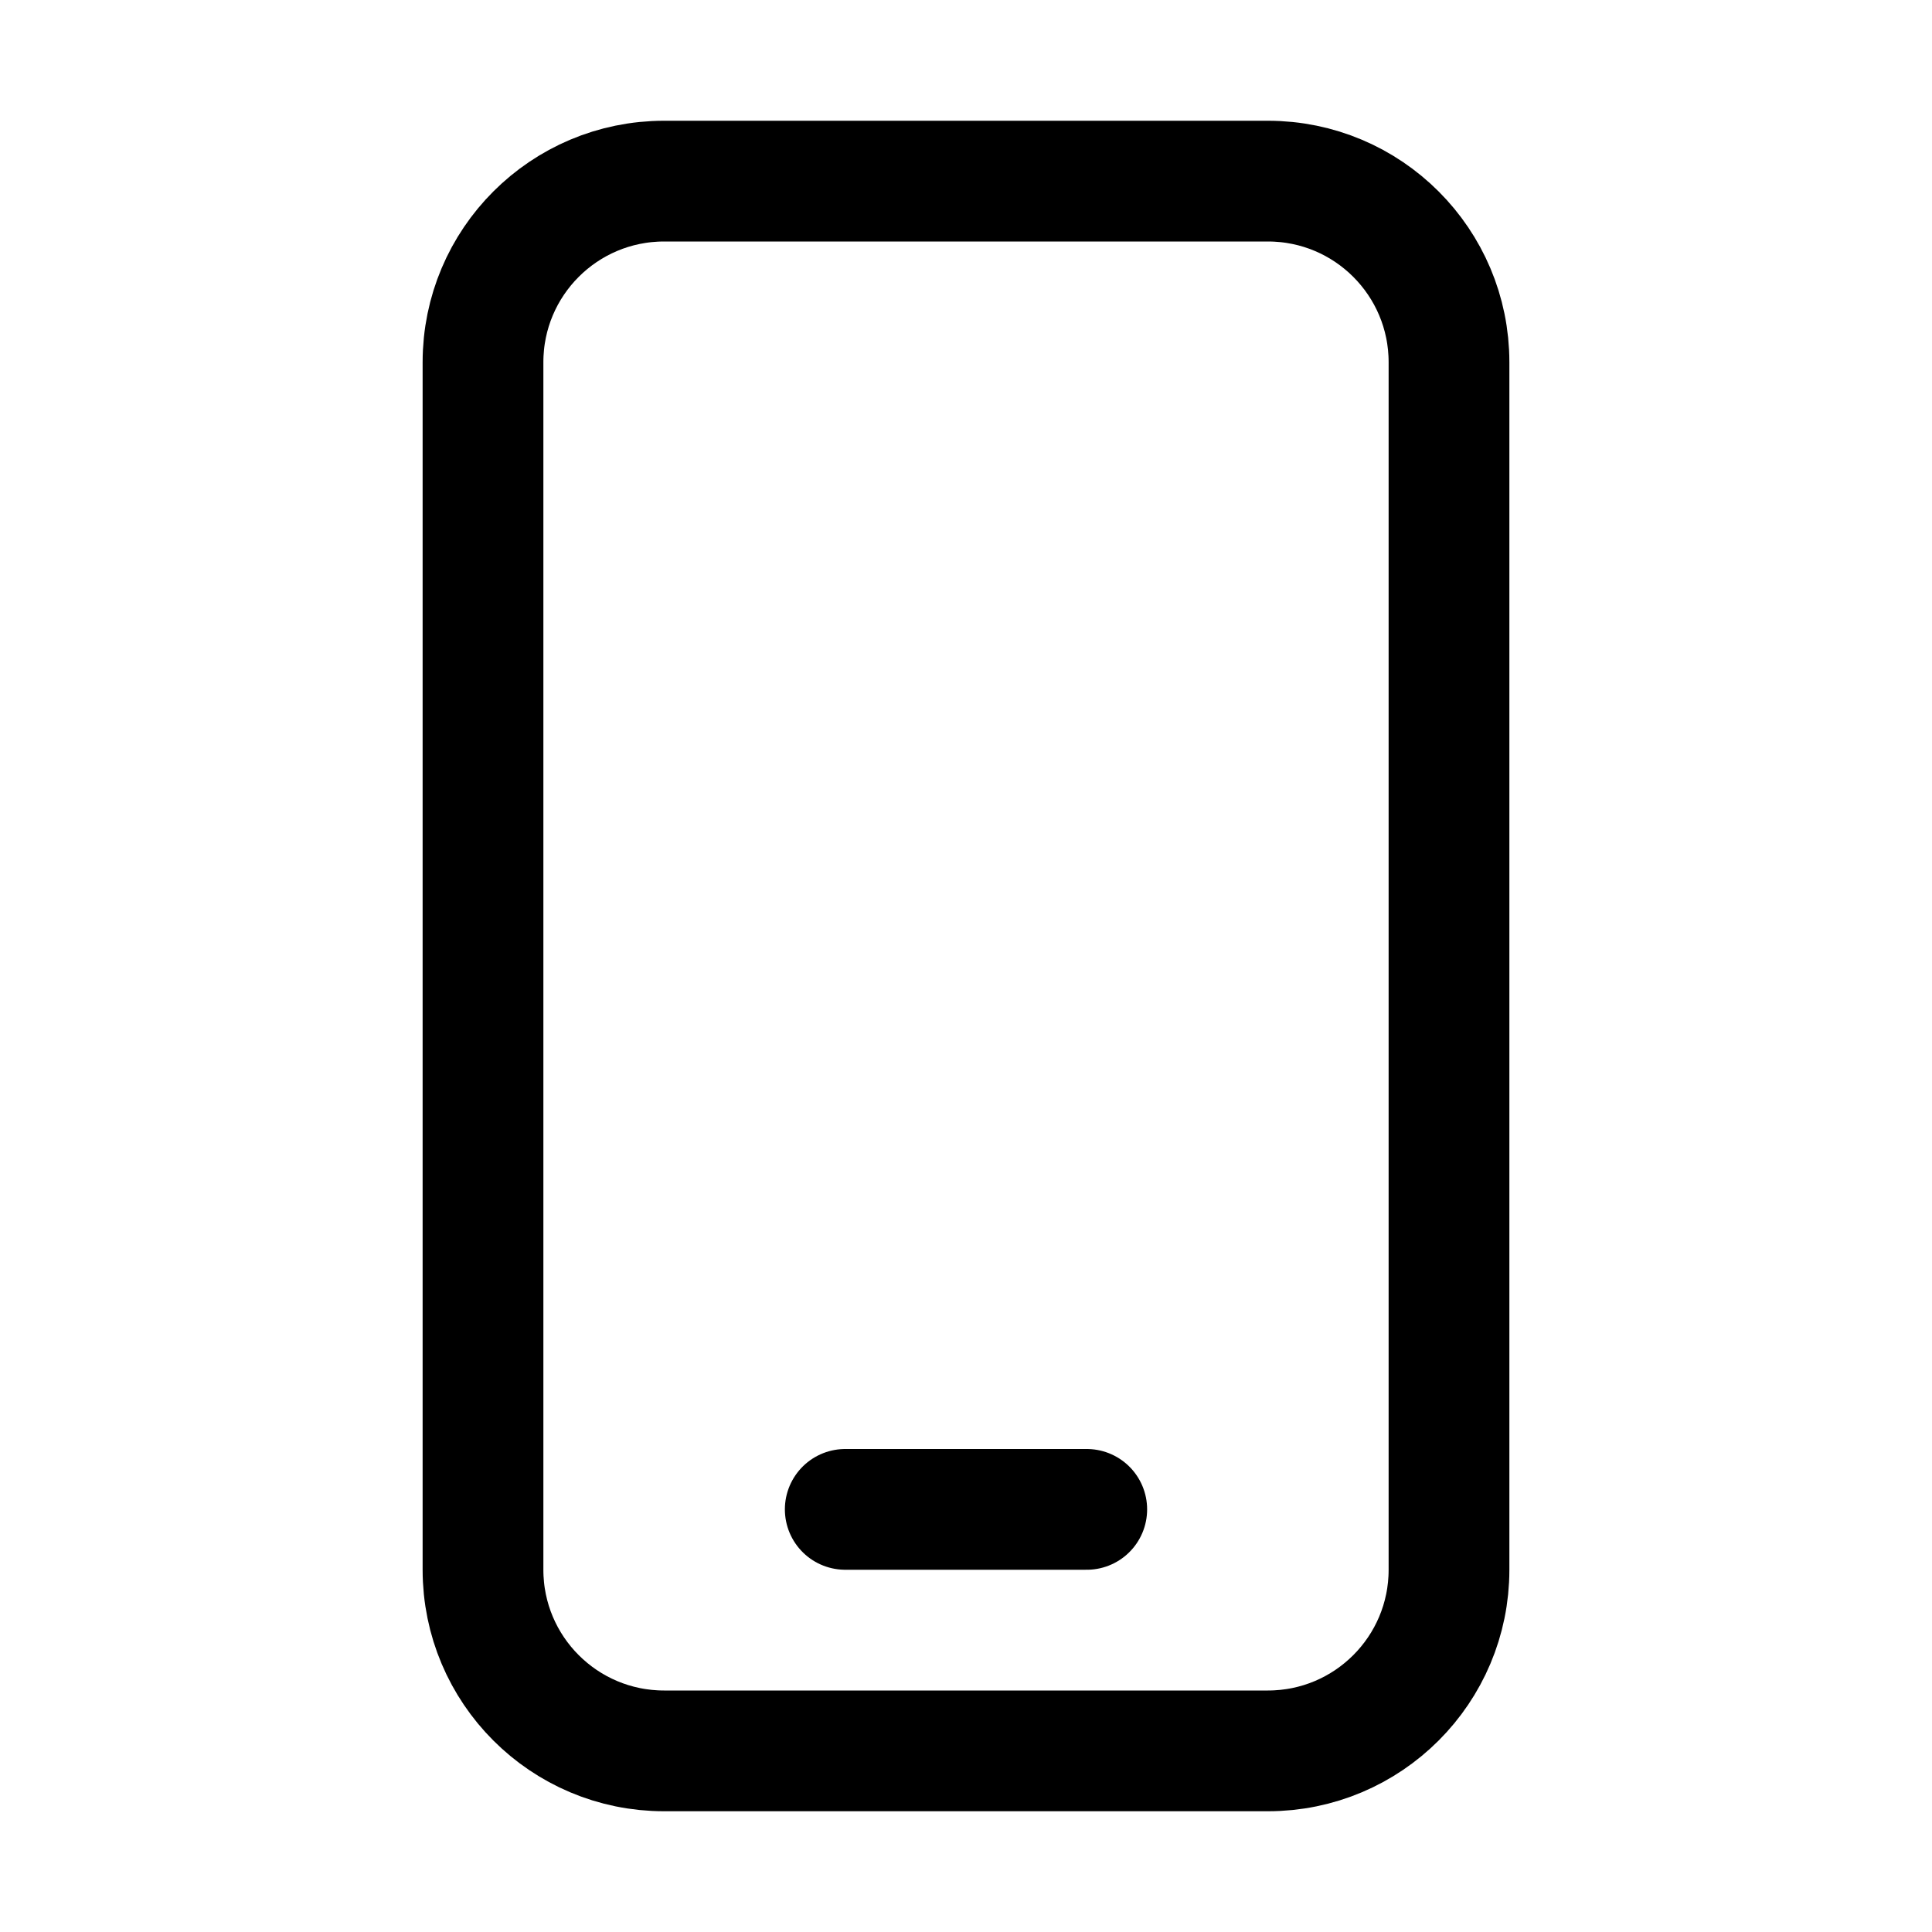
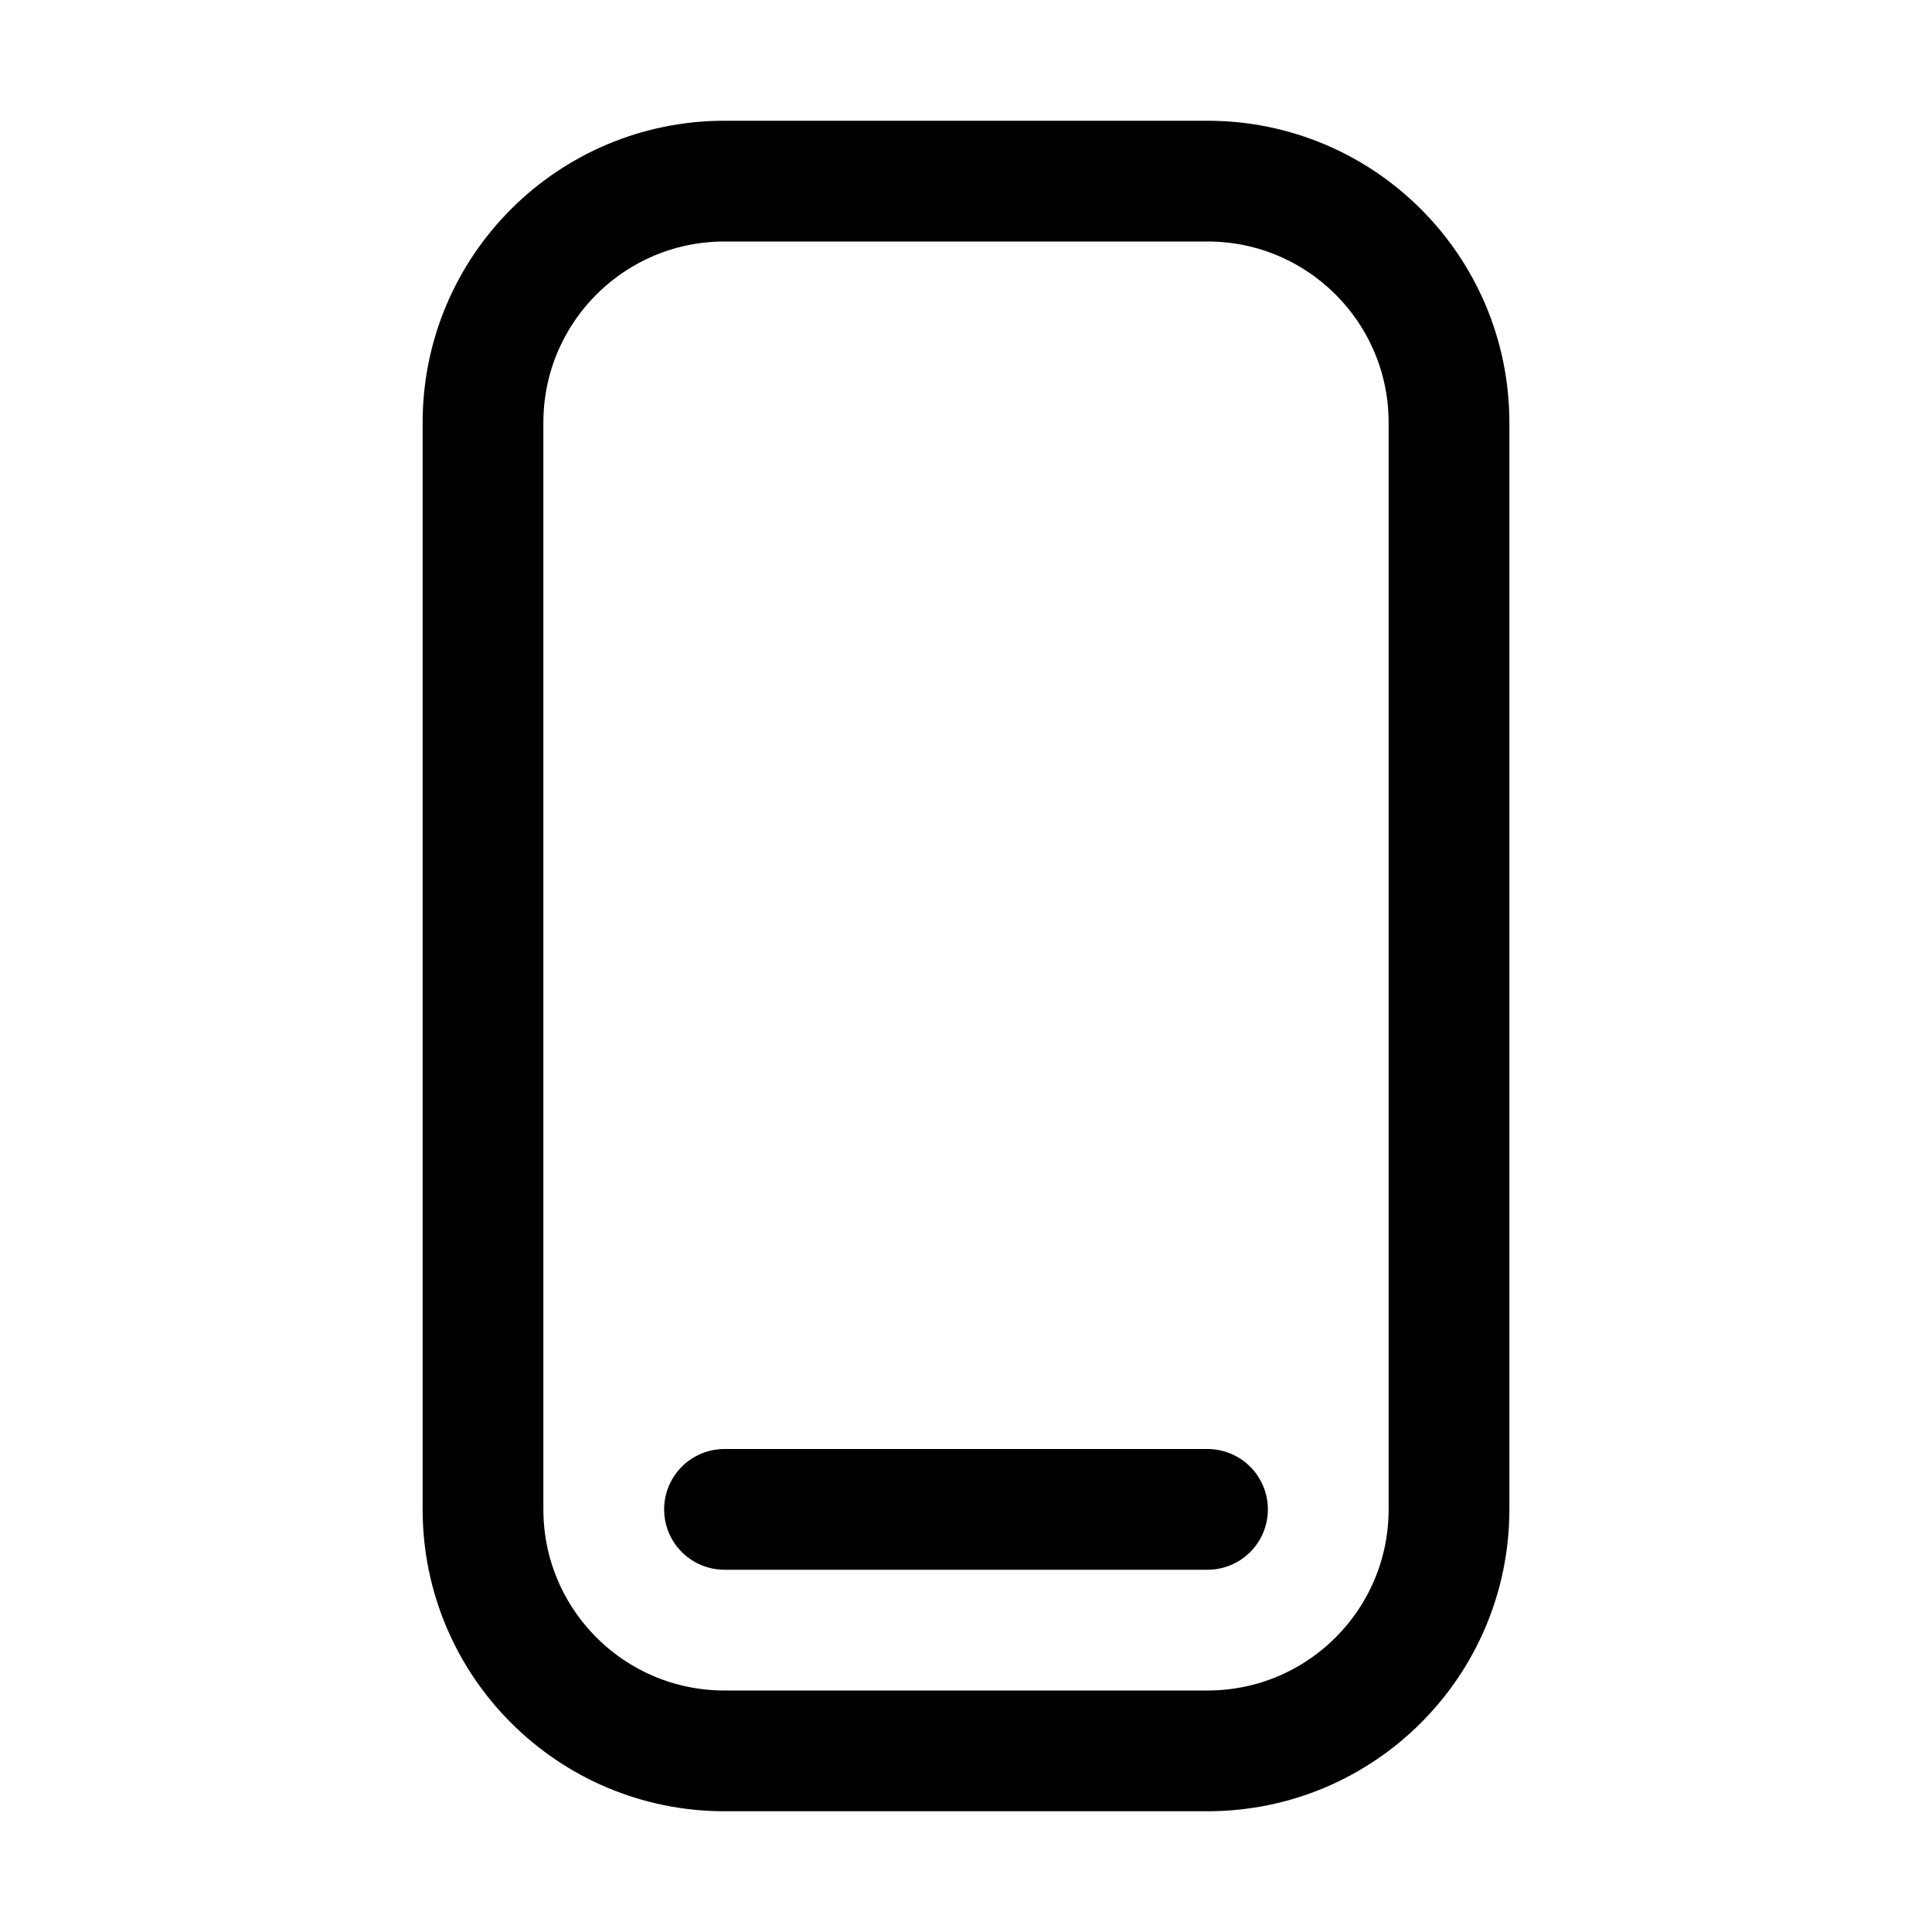
<svg xmlns="http://www.w3.org/2000/svg" width="24" height="24" viewBox="0 0 24 24" fill="none">
-   <path d="M8.25 2.25H15.75C16.993 2.25 18 3.257 18 4.5V19.5C18 20.743 16.993 21.75 15.75 21.75H8.25C7.007 21.75 6 20.743 6 19.5V4.5C6 3.257 7.007 2.25 8.25 2.25Z" stroke="black" stroke-width="1.5" stroke-linecap="round" stroke-linejoin="round" />
-   <path d="M10.5 18.75H13.5" stroke="black" stroke-width="1.5" stroke-linecap="round" stroke-linejoin="round" />
+   <path d="M9 18.75H15M6 5.25V18.75C6 20.407 7.343 21.75 9 21.75H15C16.657 21.75 18 20.407 18 18.75V5.25C18 3.593 16.657 2.25 15 2.25H9C7.343 2.25 6 3.593 6 5.25Z" stroke="black" stroke-width="1.5" stroke-linecap="round" stroke-linejoin="round" />
</svg>
